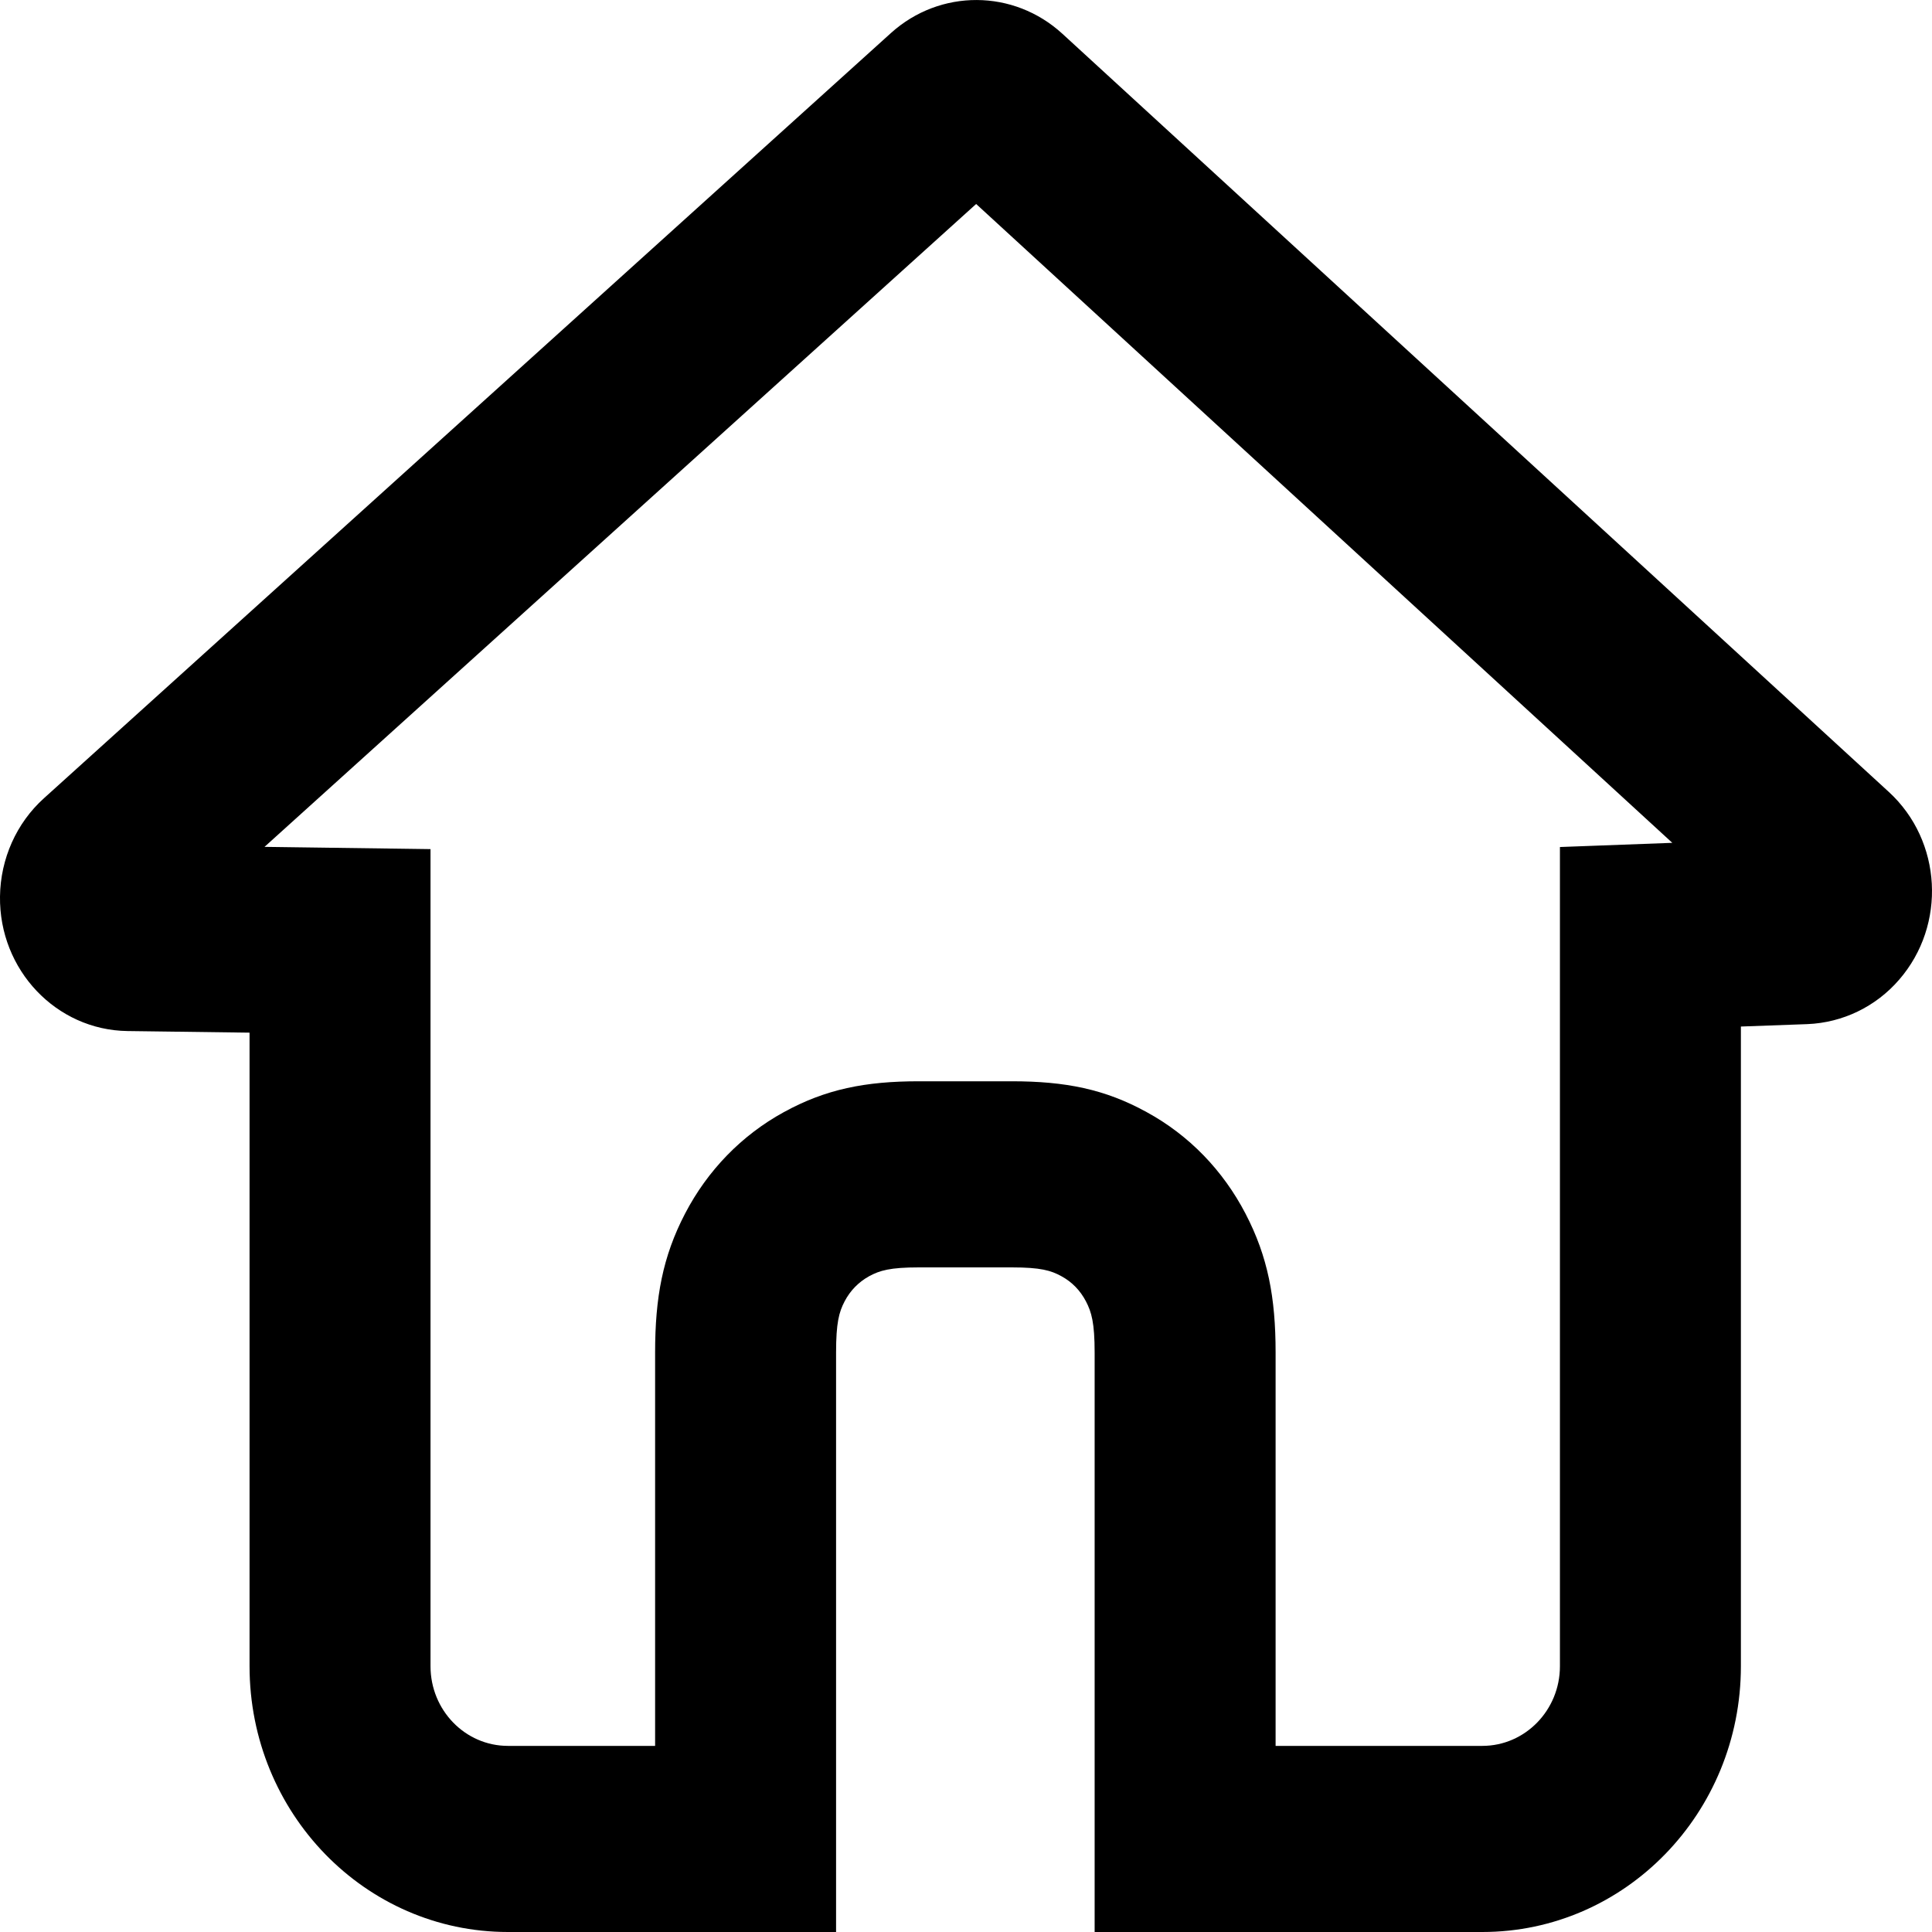
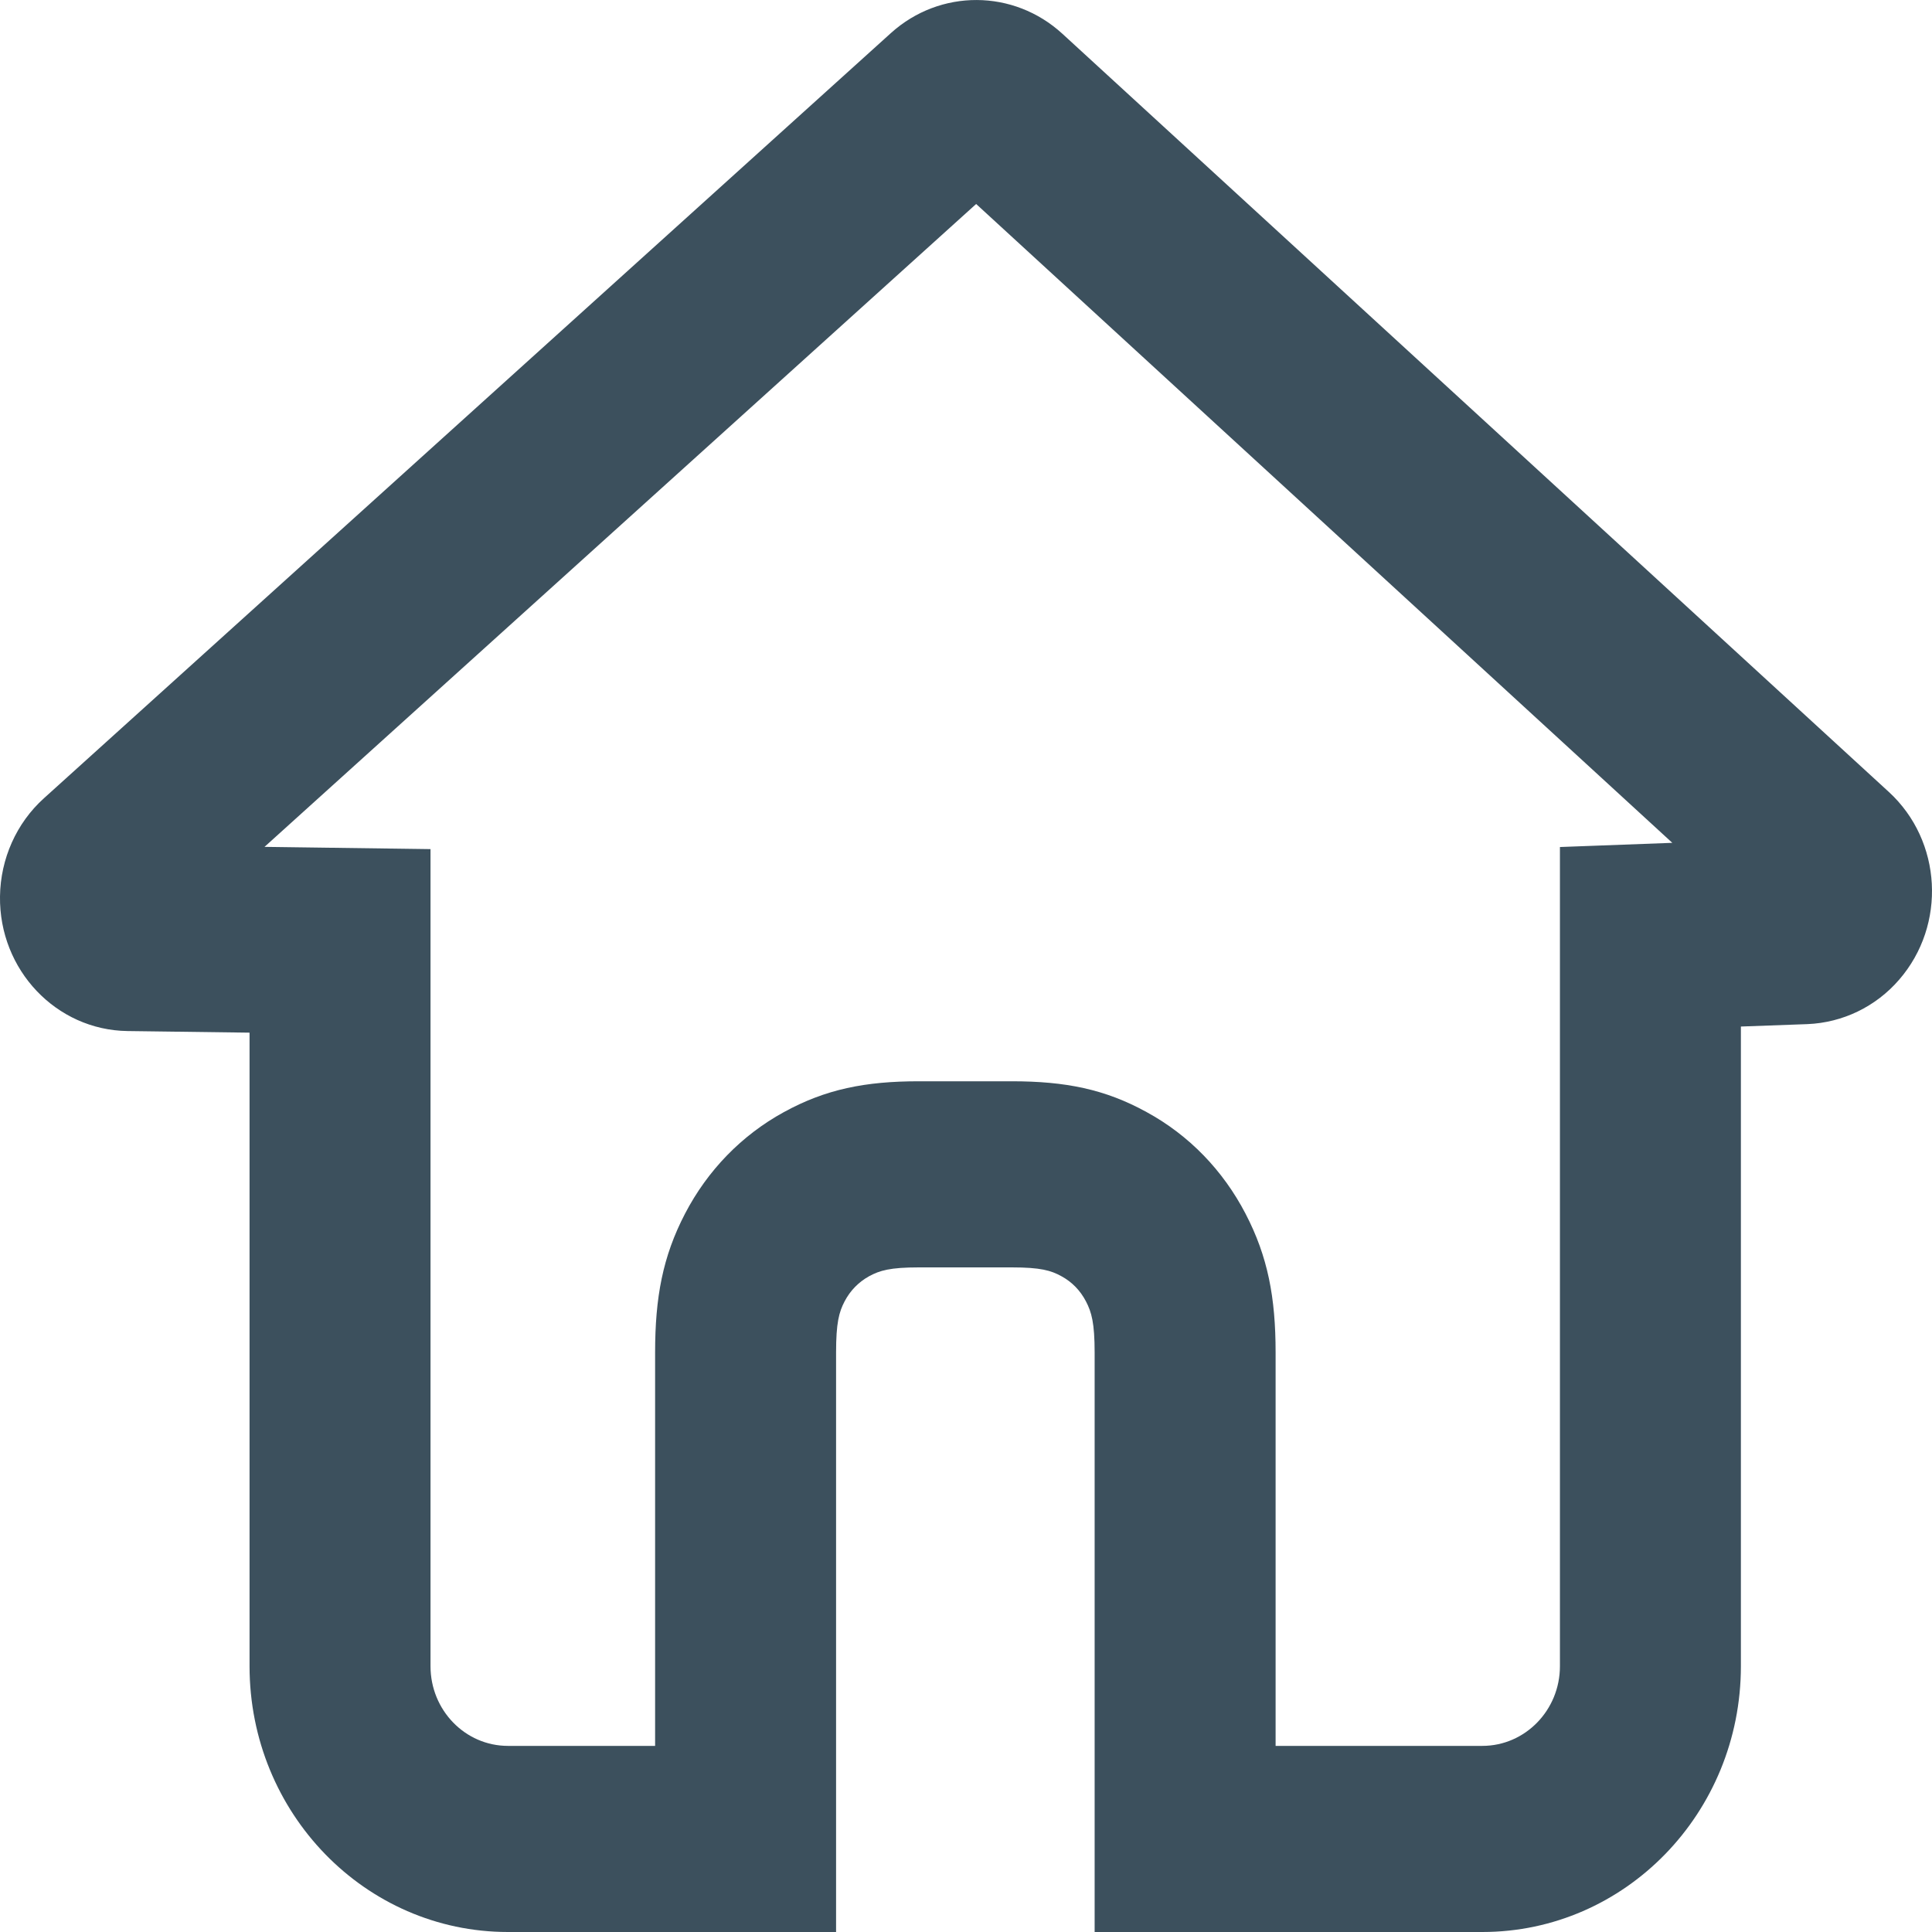
- <svg xmlns="http://www.w3.org/2000/svg" width="12" height="12" viewBox="0 0 12 12">
-   <path fill-rule="evenodd" d="M7.923,10.844 L9.207,10.844 C9.473,10.844 9.689,10.622 9.689,10.349 L9.689,5.261 L10.387,5.235 L6.063,1.267 L1.643,5.26 L2.674,5.274 L2.674,10.349 C2.674,10.622 2.889,10.844 3.155,10.844 L4.069,10.844 L4.069,8.401 C4.069,8.059 4.116,7.805 4.255,7.538 C4.395,7.269 4.607,7.051 4.868,6.908 C5.128,6.765 5.375,6.716 5.707,6.716 L6.284,6.716 C6.617,6.716 6.864,6.765 7.123,6.908 C7.385,7.051 7.596,7.269 7.736,7.538 C7.875,7.805 7.923,8.059 7.923,8.401 L7.923,10.844 Z M6.799,8.401 C6.799,8.217 6.78,8.15 6.745,8.083 C6.71,8.016 6.659,7.963 6.593,7.927 C6.528,7.891 6.463,7.872 6.284,7.872 L5.707,7.872 C5.529,7.872 5.464,7.891 5.398,7.927 C5.333,7.963 5.281,8.016 5.246,8.083 C5.211,8.15 5.193,8.217 5.193,8.401 L5.193,12 L3.155,12 C2.268,12 1.55,11.261 1.55,10.349 L1.55,6.414 L0.792,6.404 C0.349,6.398 -0.006,6.024 0,5.568 C0.003,5.334 0.102,5.112 0.273,4.958 L5.534,0.205 C5.839,-0.07 6.296,-0.068 6.599,0.21 L11.732,4.919 C12.063,5.223 12.091,5.745 11.796,6.085 C11.651,6.253 11.445,6.352 11.226,6.361 L10.813,6.376 L10.813,10.349 C10.813,11.261 10.094,12 9.207,12 L6.799,12 L6.799,8.401 Z" />
+ <svg xmlns="http://www.w3.org/2000/svg" width="12px" height="12px" viewBox="0 0 12 12" version="1.1">
+   <g id="icons/home" stroke="none" stroke-width="1" fill="none" fill-rule="evenodd">
+     <path d="M7.923,10.844 L9.207,10.844 C9.473,10.844 9.689,10.622 9.689,10.349 L9.689,5.261 L10.387,5.235 L6.063,1.267 L1.643,5.26 L2.674,5.274 L2.674,10.349 C2.674,10.622 2.889,10.844 3.155,10.844 L4.069,10.844 L4.069,8.401 C4.069,8.059 4.116,7.805 4.255,7.538 C4.395,7.269 4.607,7.051 4.868,6.908 C5.128,6.765 5.375,6.716 5.707,6.716 L6.284,6.716 C6.617,6.716 6.864,6.765 7.123,6.908 C7.385,7.051 7.596,7.269 7.736,7.538 C7.875,7.805 7.923,8.059 7.923,8.401 L7.923,10.844 Z M6.799,8.401 C6.799,8.217 6.78,8.15 6.745,8.083 C6.71,8.016 6.659,7.963 6.593,7.927 C6.528,7.891 6.463,7.872 6.284,7.872 L5.707,7.872 C5.529,7.872 5.464,7.891 5.398,7.927 C5.333,7.963 5.281,8.016 5.246,8.083 C5.211,8.15 5.193,8.217 5.193,8.401 L5.193,12 L3.155,12 C2.268,12 1.55,11.261 1.55,10.349 L1.55,6.414 L0.792,6.404 C0.349,6.398 -0.006,6.024 0,5.568 C0.003,5.334 0.102,5.112 0.273,4.958 L5.534,0.205 C5.839,-0.07 6.296,-0.068 6.599,0.21 L11.732,4.919 C12.063,5.223 12.091,5.745 11.796,6.085 C11.651,6.253 11.445,6.352 11.226,6.361 L10.813,6.376 L10.813,10.349 C10.813,11.261 10.094,12 9.207,12 L6.799,12 L6.799,8.401 Z" id="home" fill="#3C505D" />
+   </g>
</svg>
